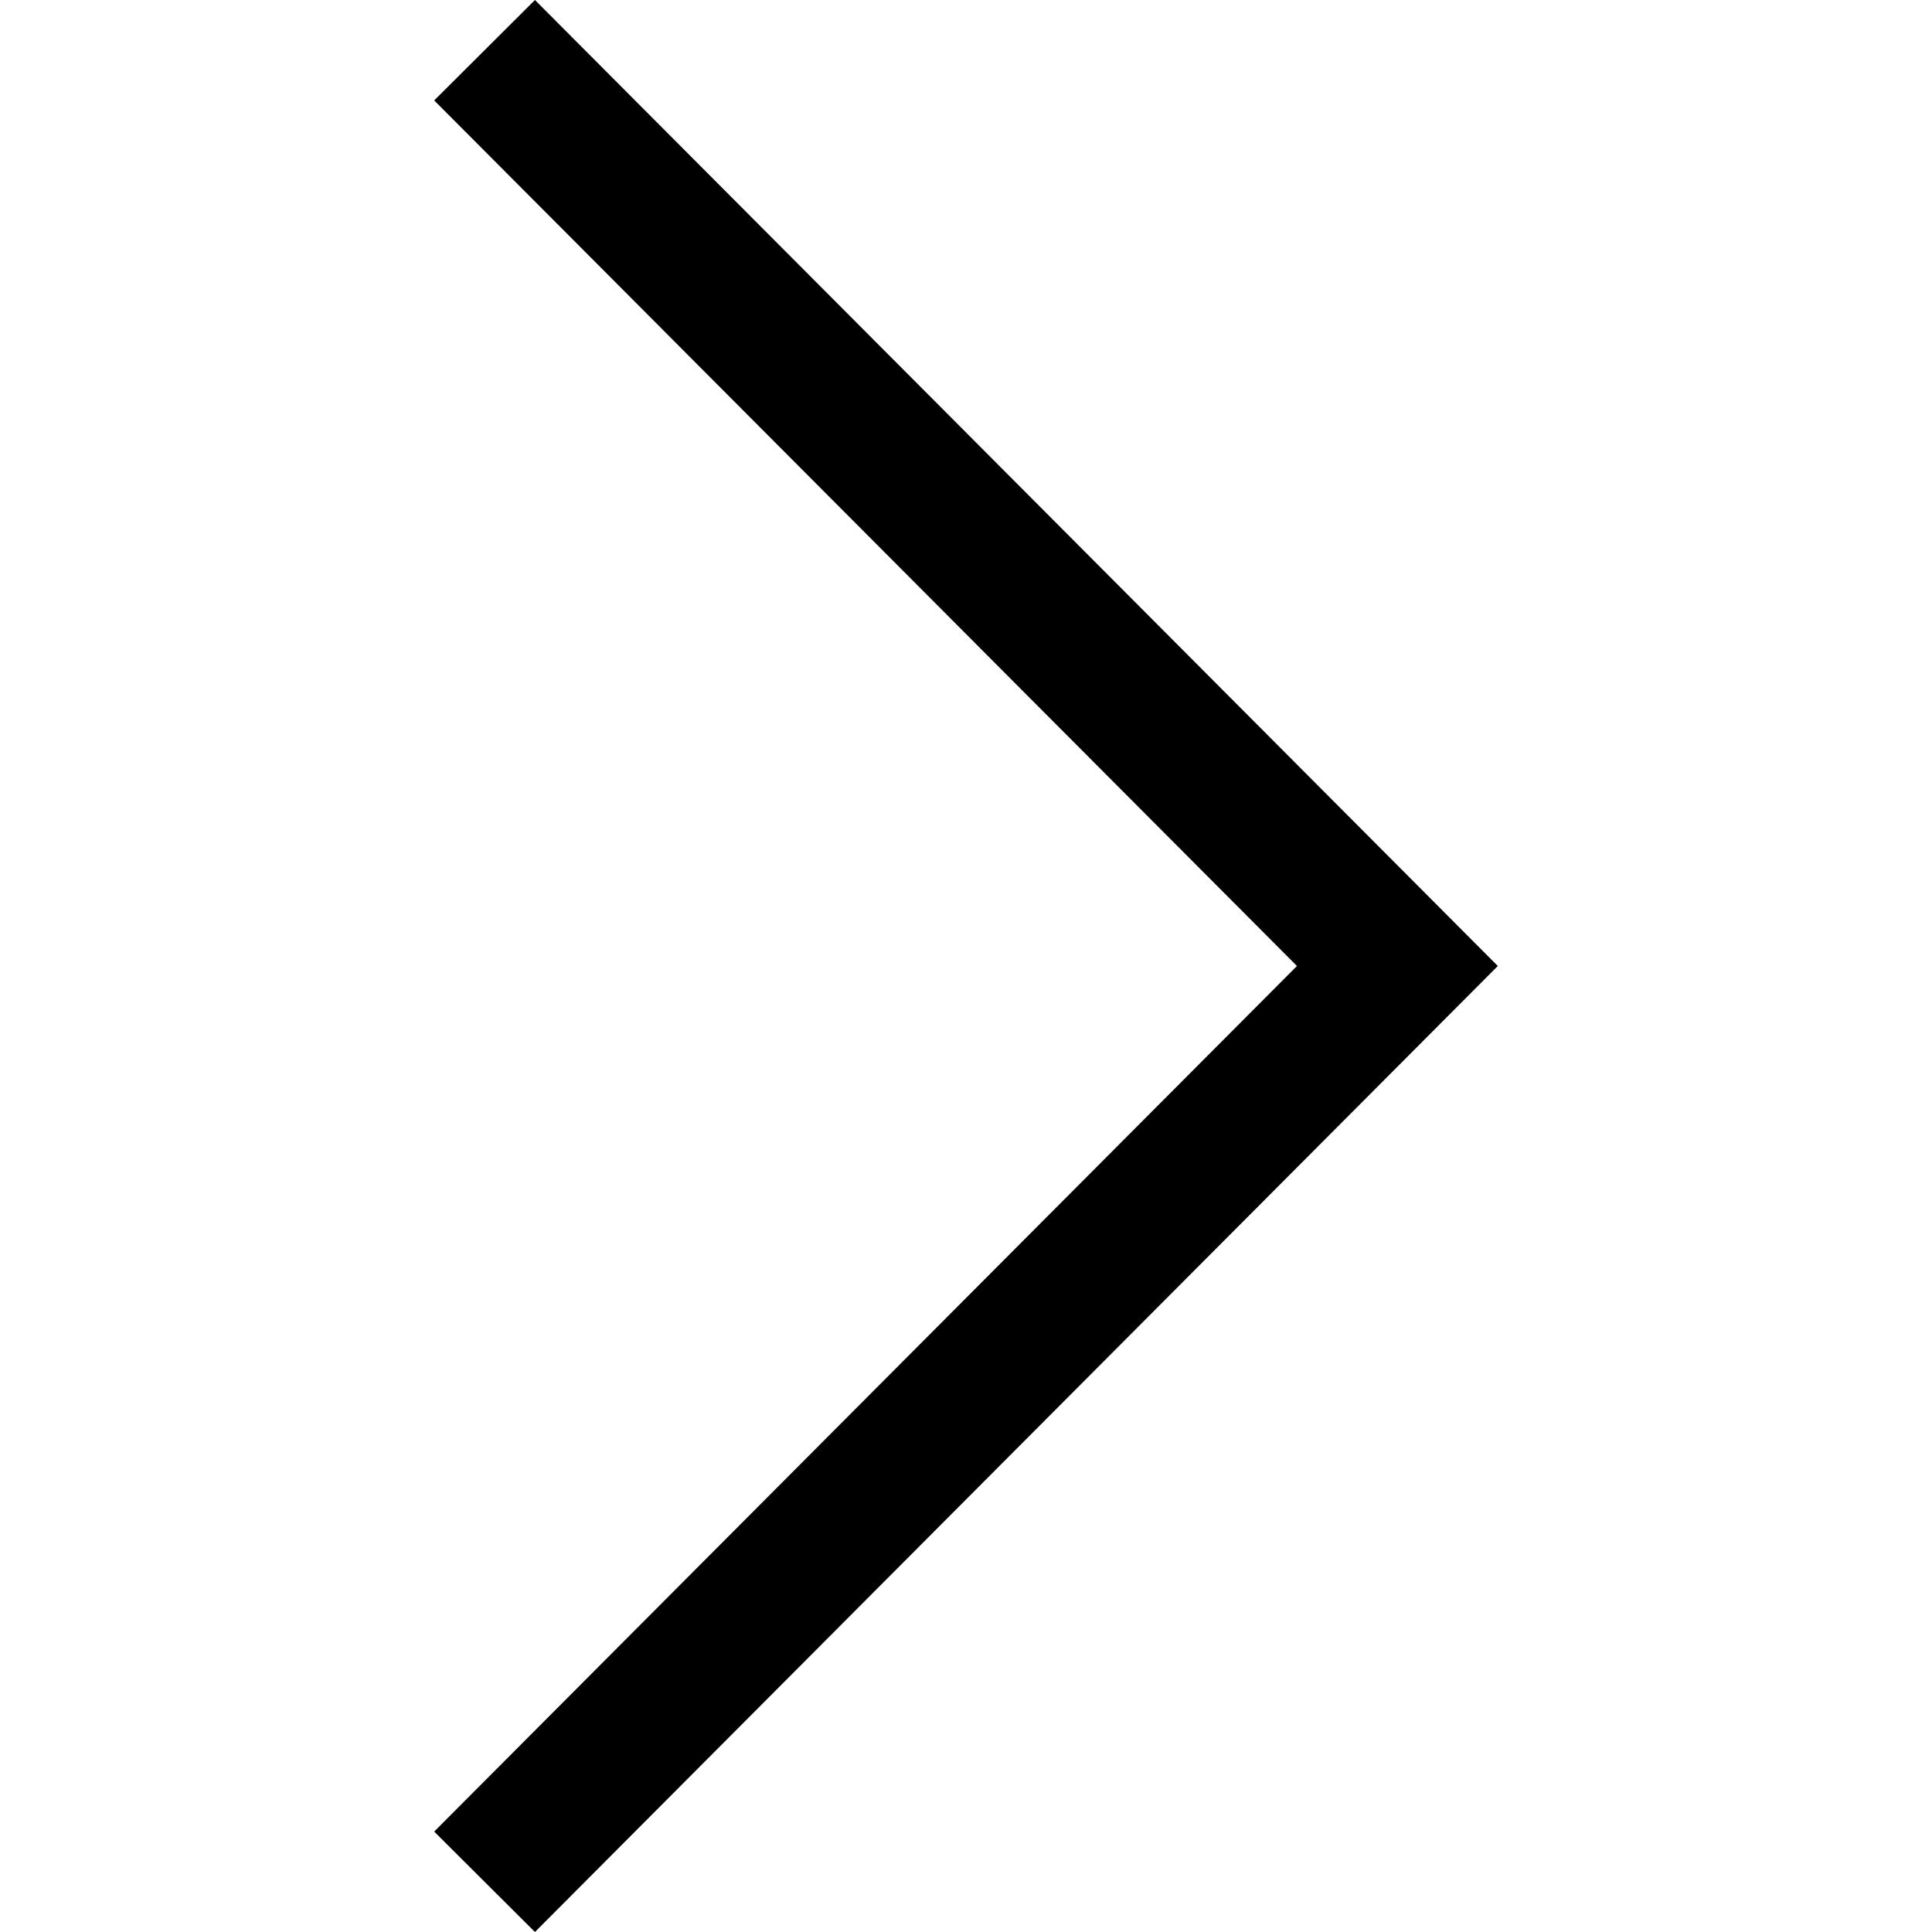
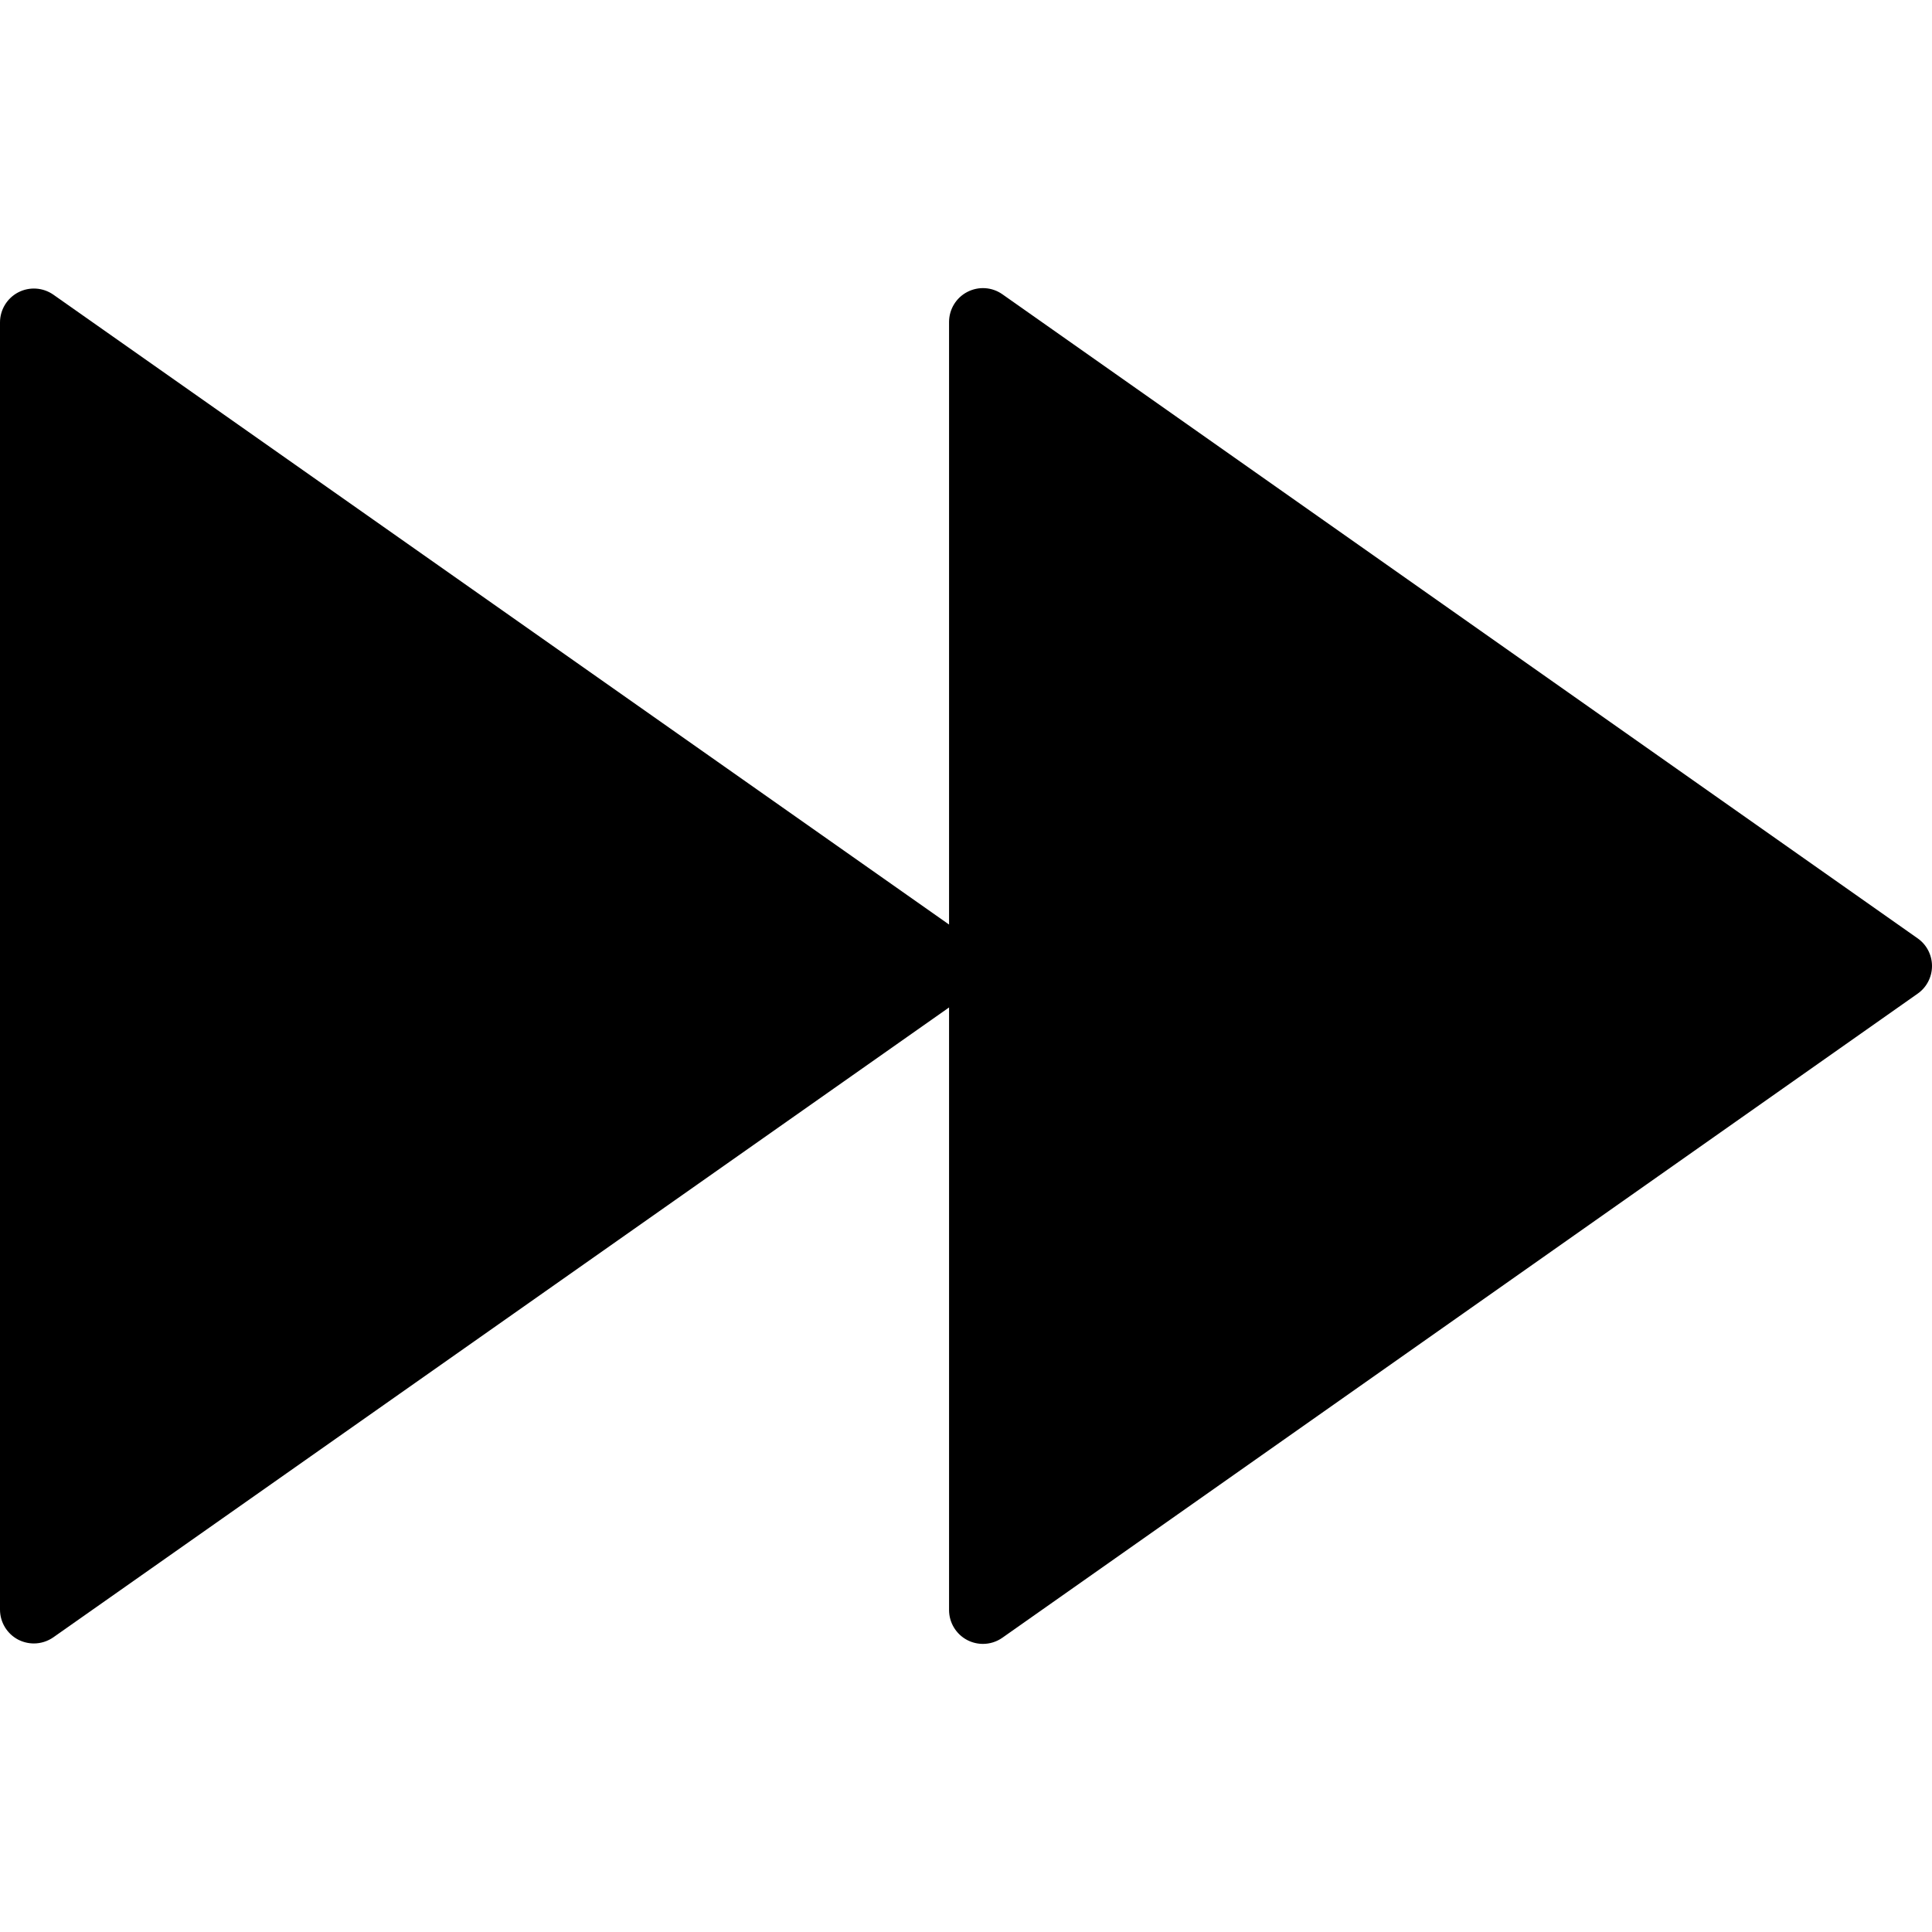
- <svg xmlns="http://www.w3.org/2000/svg" version="1.1" id="Layer_1" x="0px" y="0px" viewBox="0 0 407.436 407.436" style="enable-background:new 0 0 407.436 407.436;" xml:space="preserve">
-   <polygon points="112.814,0 91.566,21.178 273.512,203.718 91.566,386.258 112.814,407.436 315.869,203.718 " />
+ <svg xmlns="http://www.w3.org/2000/svg" version="1.1" id="Capa_1" x="0px" y="0px" viewBox="0 0 57 57" style="enable-background:new 0 0 57 57;" xml:space="preserve">
+   <path d="M56.575,27.683l-27-19c-0.306-0.216-0.703-0.242-1.036-0.07C28.208,8.784,28,9.127,28,9.5v17.777L1.575,8.694  C1.27,8.481,0.872,8.453,0.539,8.625C0.208,8.797,0,9.14,0,9.513v37.975c0,0.373,0.208,0.716,0.539,0.888  C0.685,48.45,0.843,48.487,1,48.487c0.202,0,0.403-0.062,0.575-0.182L28,29.723V47.5c0,0.373,0.208,0.716,0.539,0.888  C28.685,48.463,28.843,48.5,29,48.5c0.202,0,0.404-0.062,0.575-0.183l27-19C56.842,29.131,57,28.825,57,28.5  S56.842,27.869,56.575,27.683z" />
  <g>
</g>
  <g>
</g>
  <g>
</g>
  <g>
</g>
  <g>
</g>
  <g>
</g>
  <g>
</g>
  <g>
</g>
  <g>
</g>
  <g>
</g>
  <g>
</g>
  <g>
</g>
  <g>
</g>
  <g>
</g>
  <g>
</g>
</svg>
